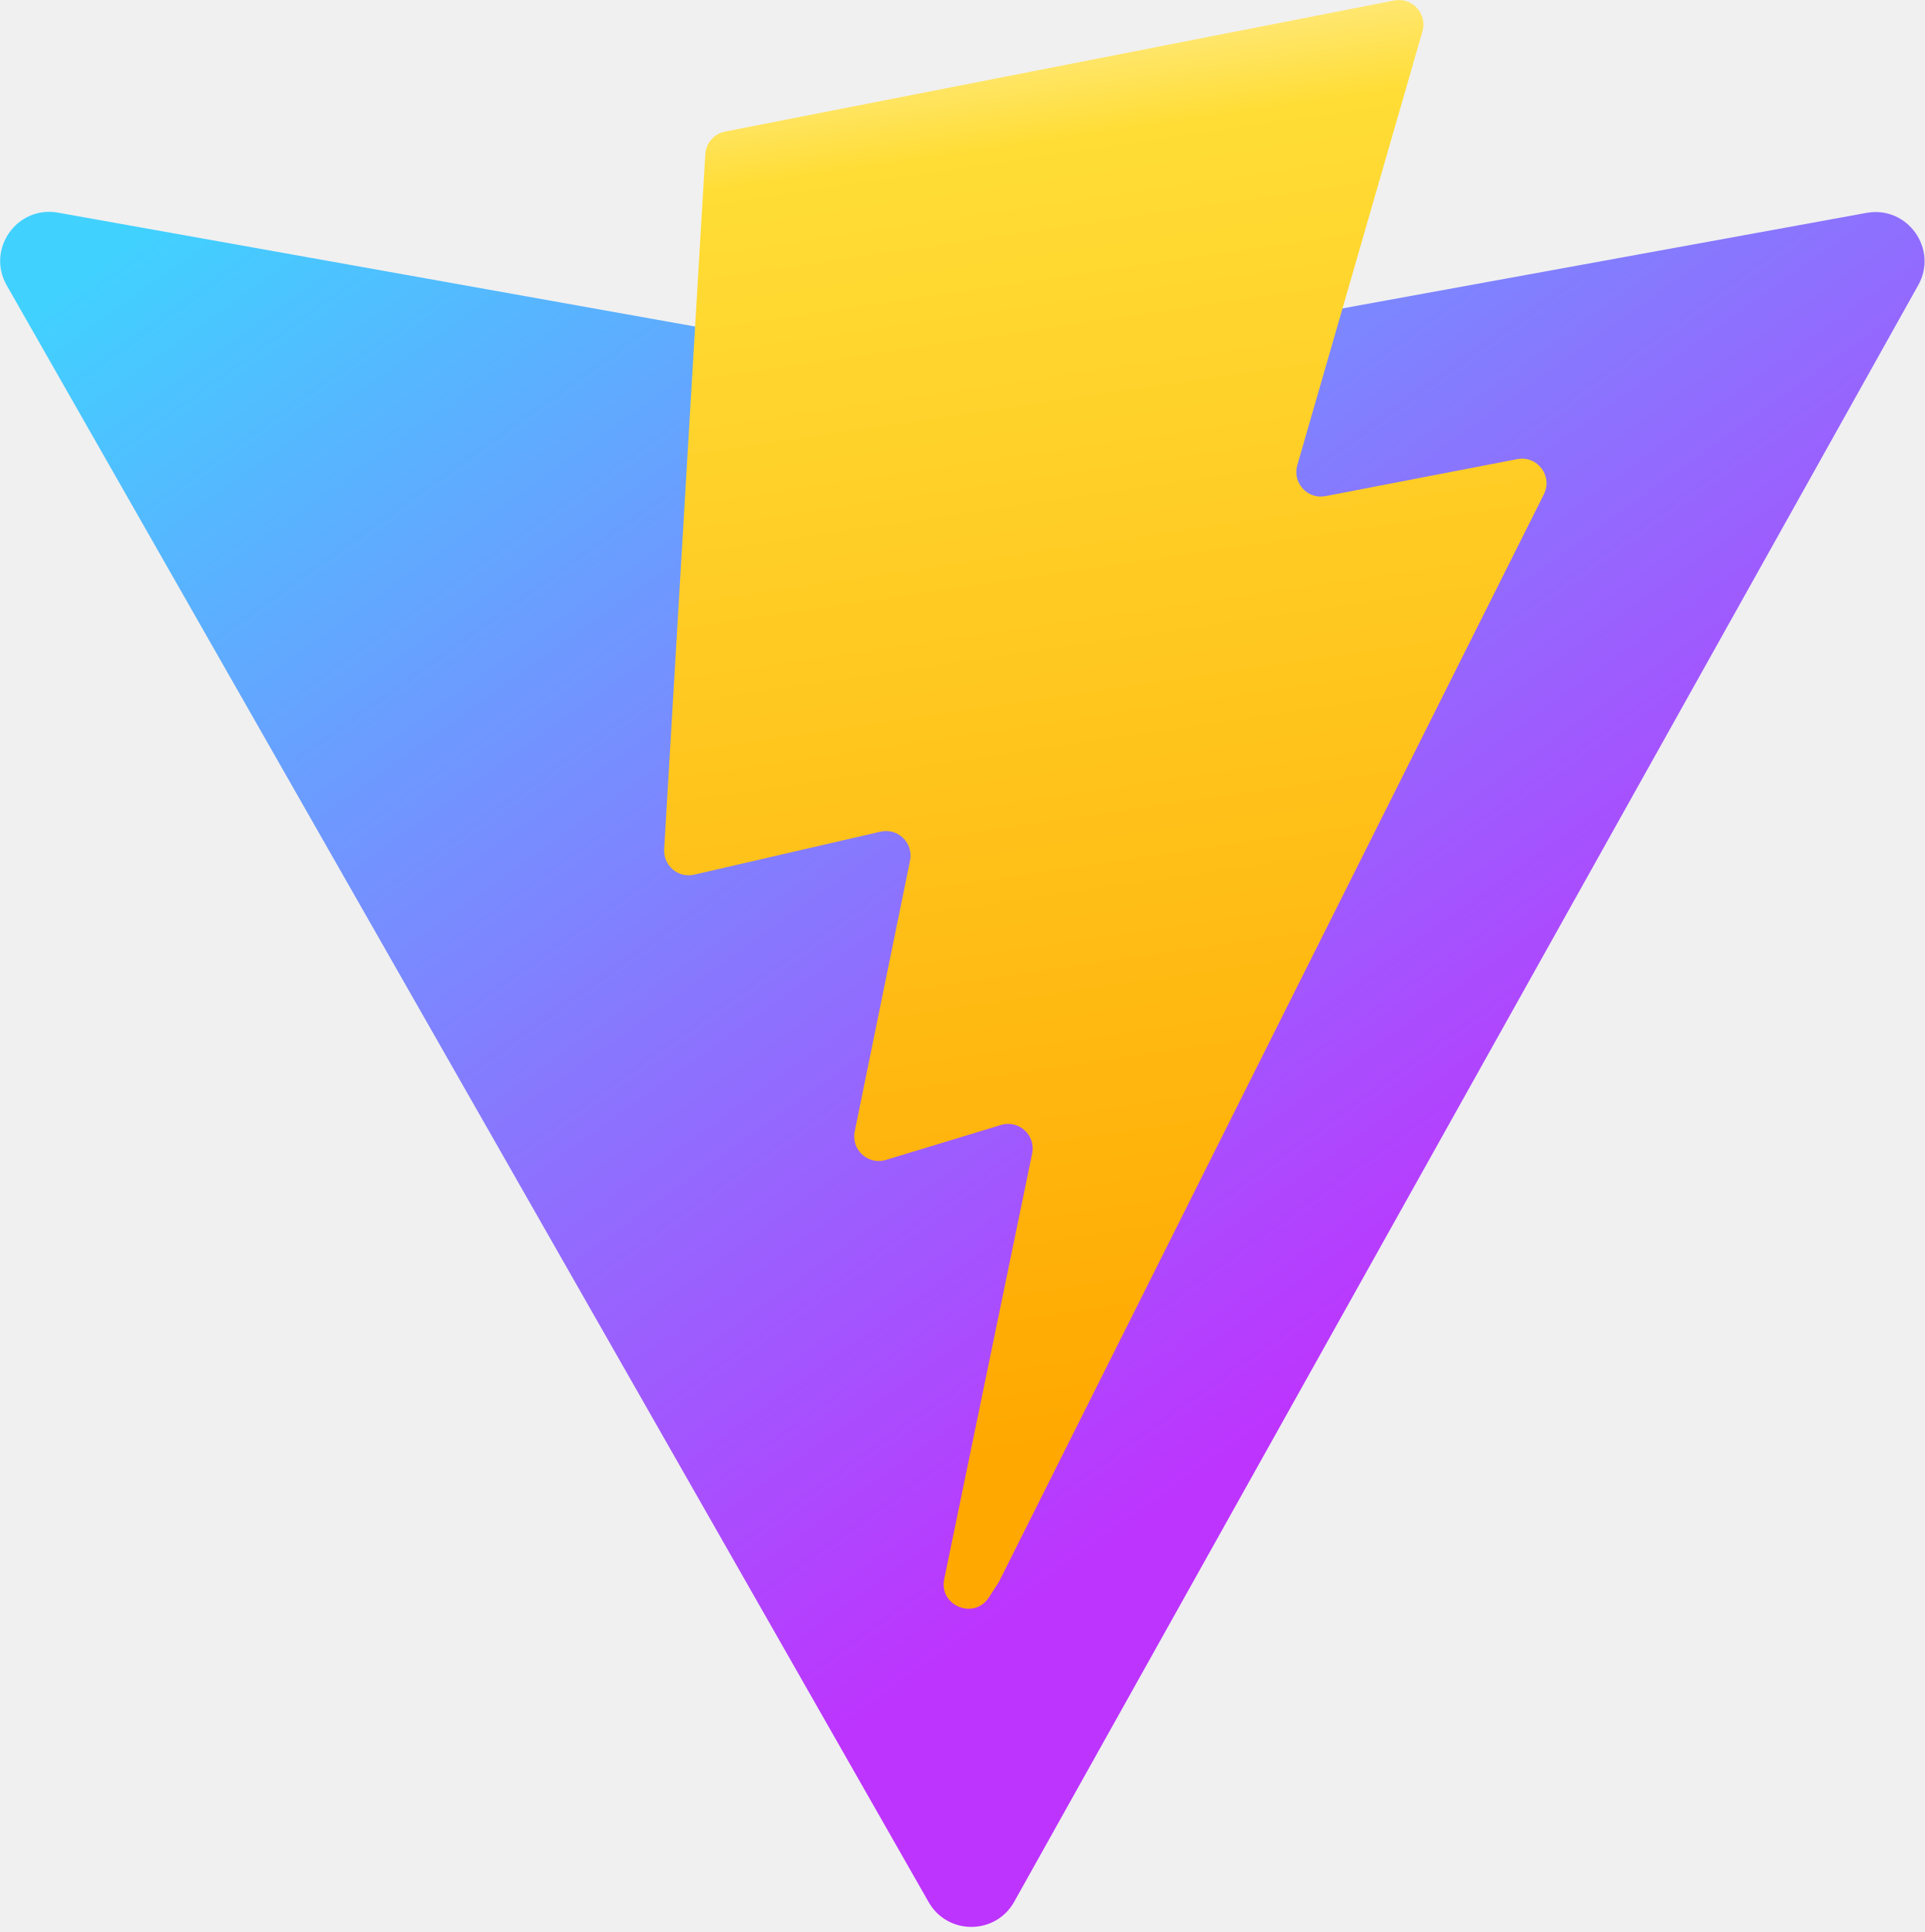
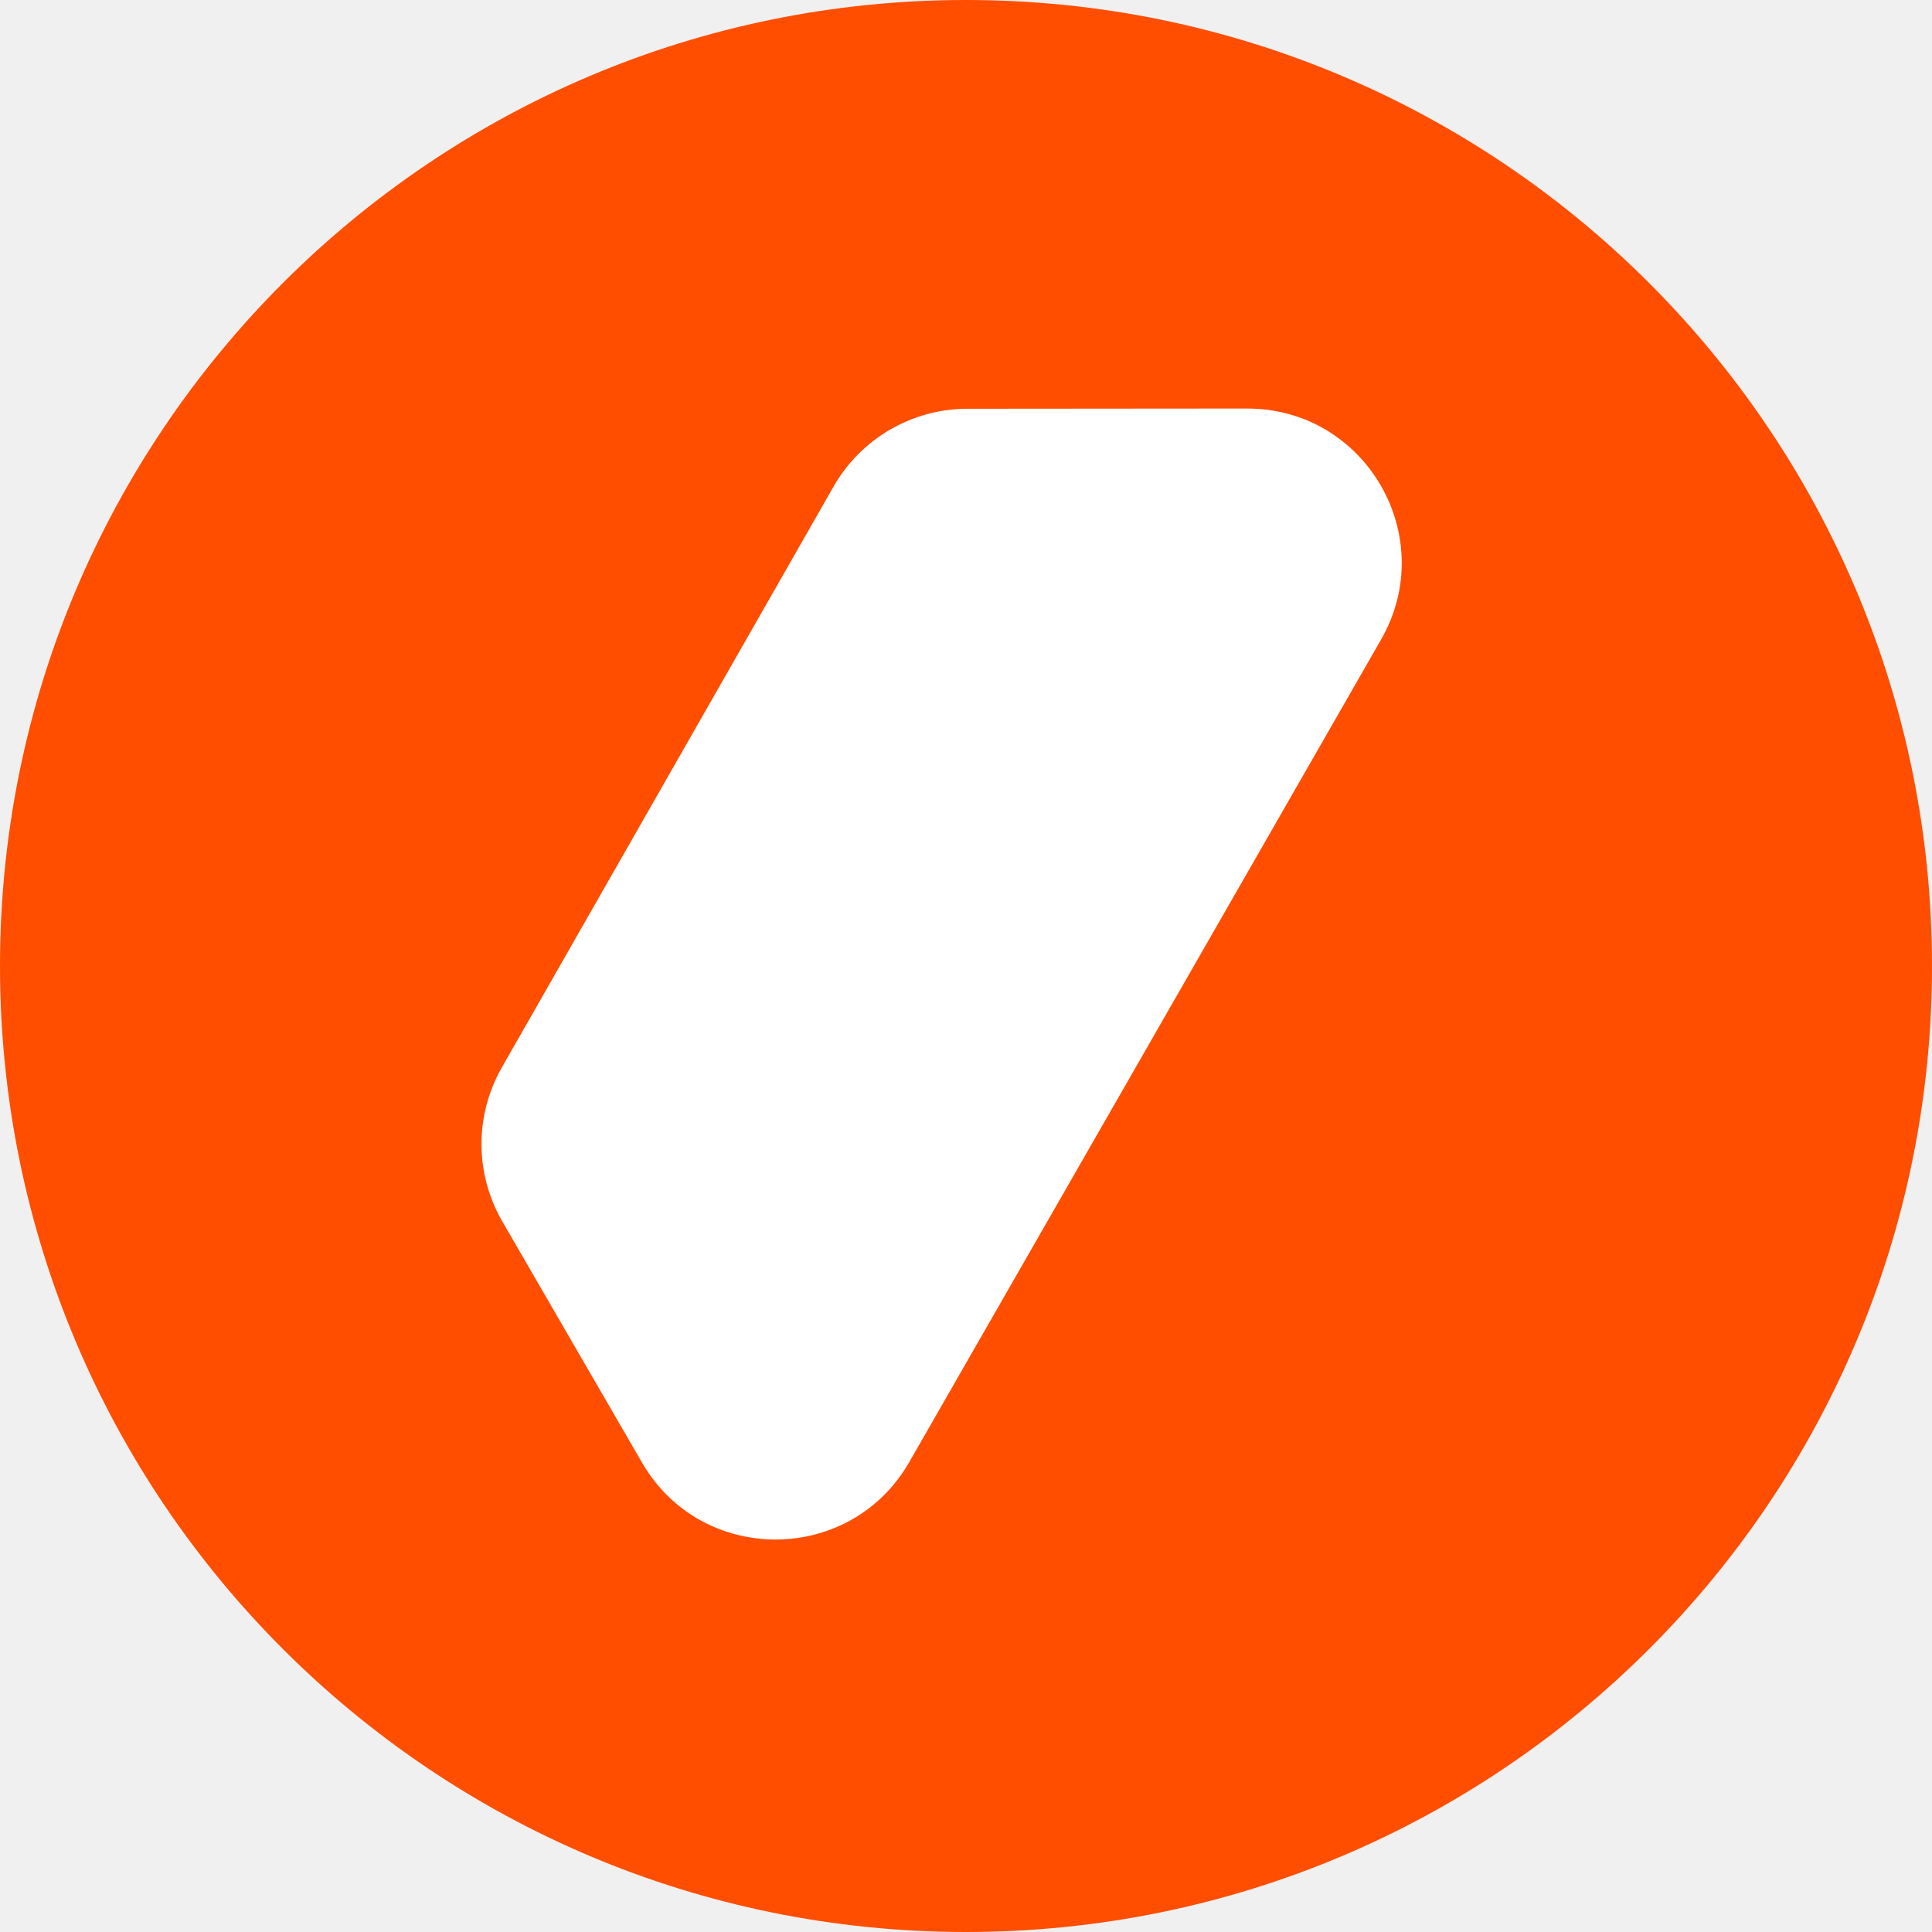
- <svg xmlns="http://www.w3.org/2000/svg" aria-hidden="true" role="img" class="iconify iconify--logos" width="31.88" height="32" preserveAspectRatio="xMidYMid meet" viewBox="0 0 256 257">
-   <defs>
-     <linearGradient id="IconifyId1813088fe1fbc01fb466" x1="-.828%" x2="57.636%" y1="7.652%" y2="78.411%">
-       <stop offset="0%" stop-color="#41D1FF" />
-       <stop offset="100%" stop-color="#BD34FE" />
-     </linearGradient>
-     <linearGradient id="IconifyId1813088fe1fbc01fb467" x1="43.376%" x2="50.316%" y1="2.242%" y2="89.03%">
-       <stop offset="0%" stop-color="#FFEA83" />
-       <stop offset="8.333%" stop-color="#FFDD35" />
-       <stop offset="100%" stop-color="#FFA800" />
-     </linearGradient>
-   </defs>
-   <path fill="url(#IconifyId1813088fe1fbc01fb466)" d="M255.153 37.938L134.897 252.976c-2.483 4.44-8.862 4.466-11.382.048L.875 37.958c-2.746-4.814 1.371-10.646 6.827-9.67l120.385 21.517a6.537 6.537 0 0 0 2.322-.004l117.867-21.483c5.438-.991 9.574 4.796 6.877 9.62Z" />
-   <path fill="url(#IconifyId1813088fe1fbc01fb467)" d="M185.432.063L96.44 17.501a3.268 3.268 0 0 0-2.634 3.014l-5.474 92.456a3.268 3.268 0 0 0 3.997 3.378l24.777-5.718c2.318-.535 4.413 1.507 3.936 3.838l-7.361 36.047c-.495 2.426 1.782 4.5 4.151 3.78l15.304-4.649c2.372-.72 4.652 1.36 4.15 3.788l-11.698 56.621c-.732 3.542 3.979 5.473 5.943 2.437l1.313-2.028l72.516-144.72c1.215-2.423-.88-5.186-3.54-4.672l-25.505 4.922c-2.396.462-4.435-1.77-3.759-4.114l16.646-57.705c.677-2.35-1.37-4.583-3.769-4.113Z" />
+ <svg xmlns="http://www.w3.org/2000/svg" width="194" height="194" viewBox="0 0 194 194" fill="none">
+   <circle cx="97" cy="97" r="97" fill="#FF4E00" />
+   <path d="M83.704 48.855C86.459 44.03 91.586 41.051 97.142 41.046L125.229 41.023C137.14 41.013 144.605 53.888 138.679 64.22L91.307 146.807C85.369 157.159 70.448 157.19 64.467 146.864L61.953 142.525L50.436 122.642C47.671 117.87 47.653 111.987 50.388 107.197L83.704 48.855Z" fill="white" />
</svg>
